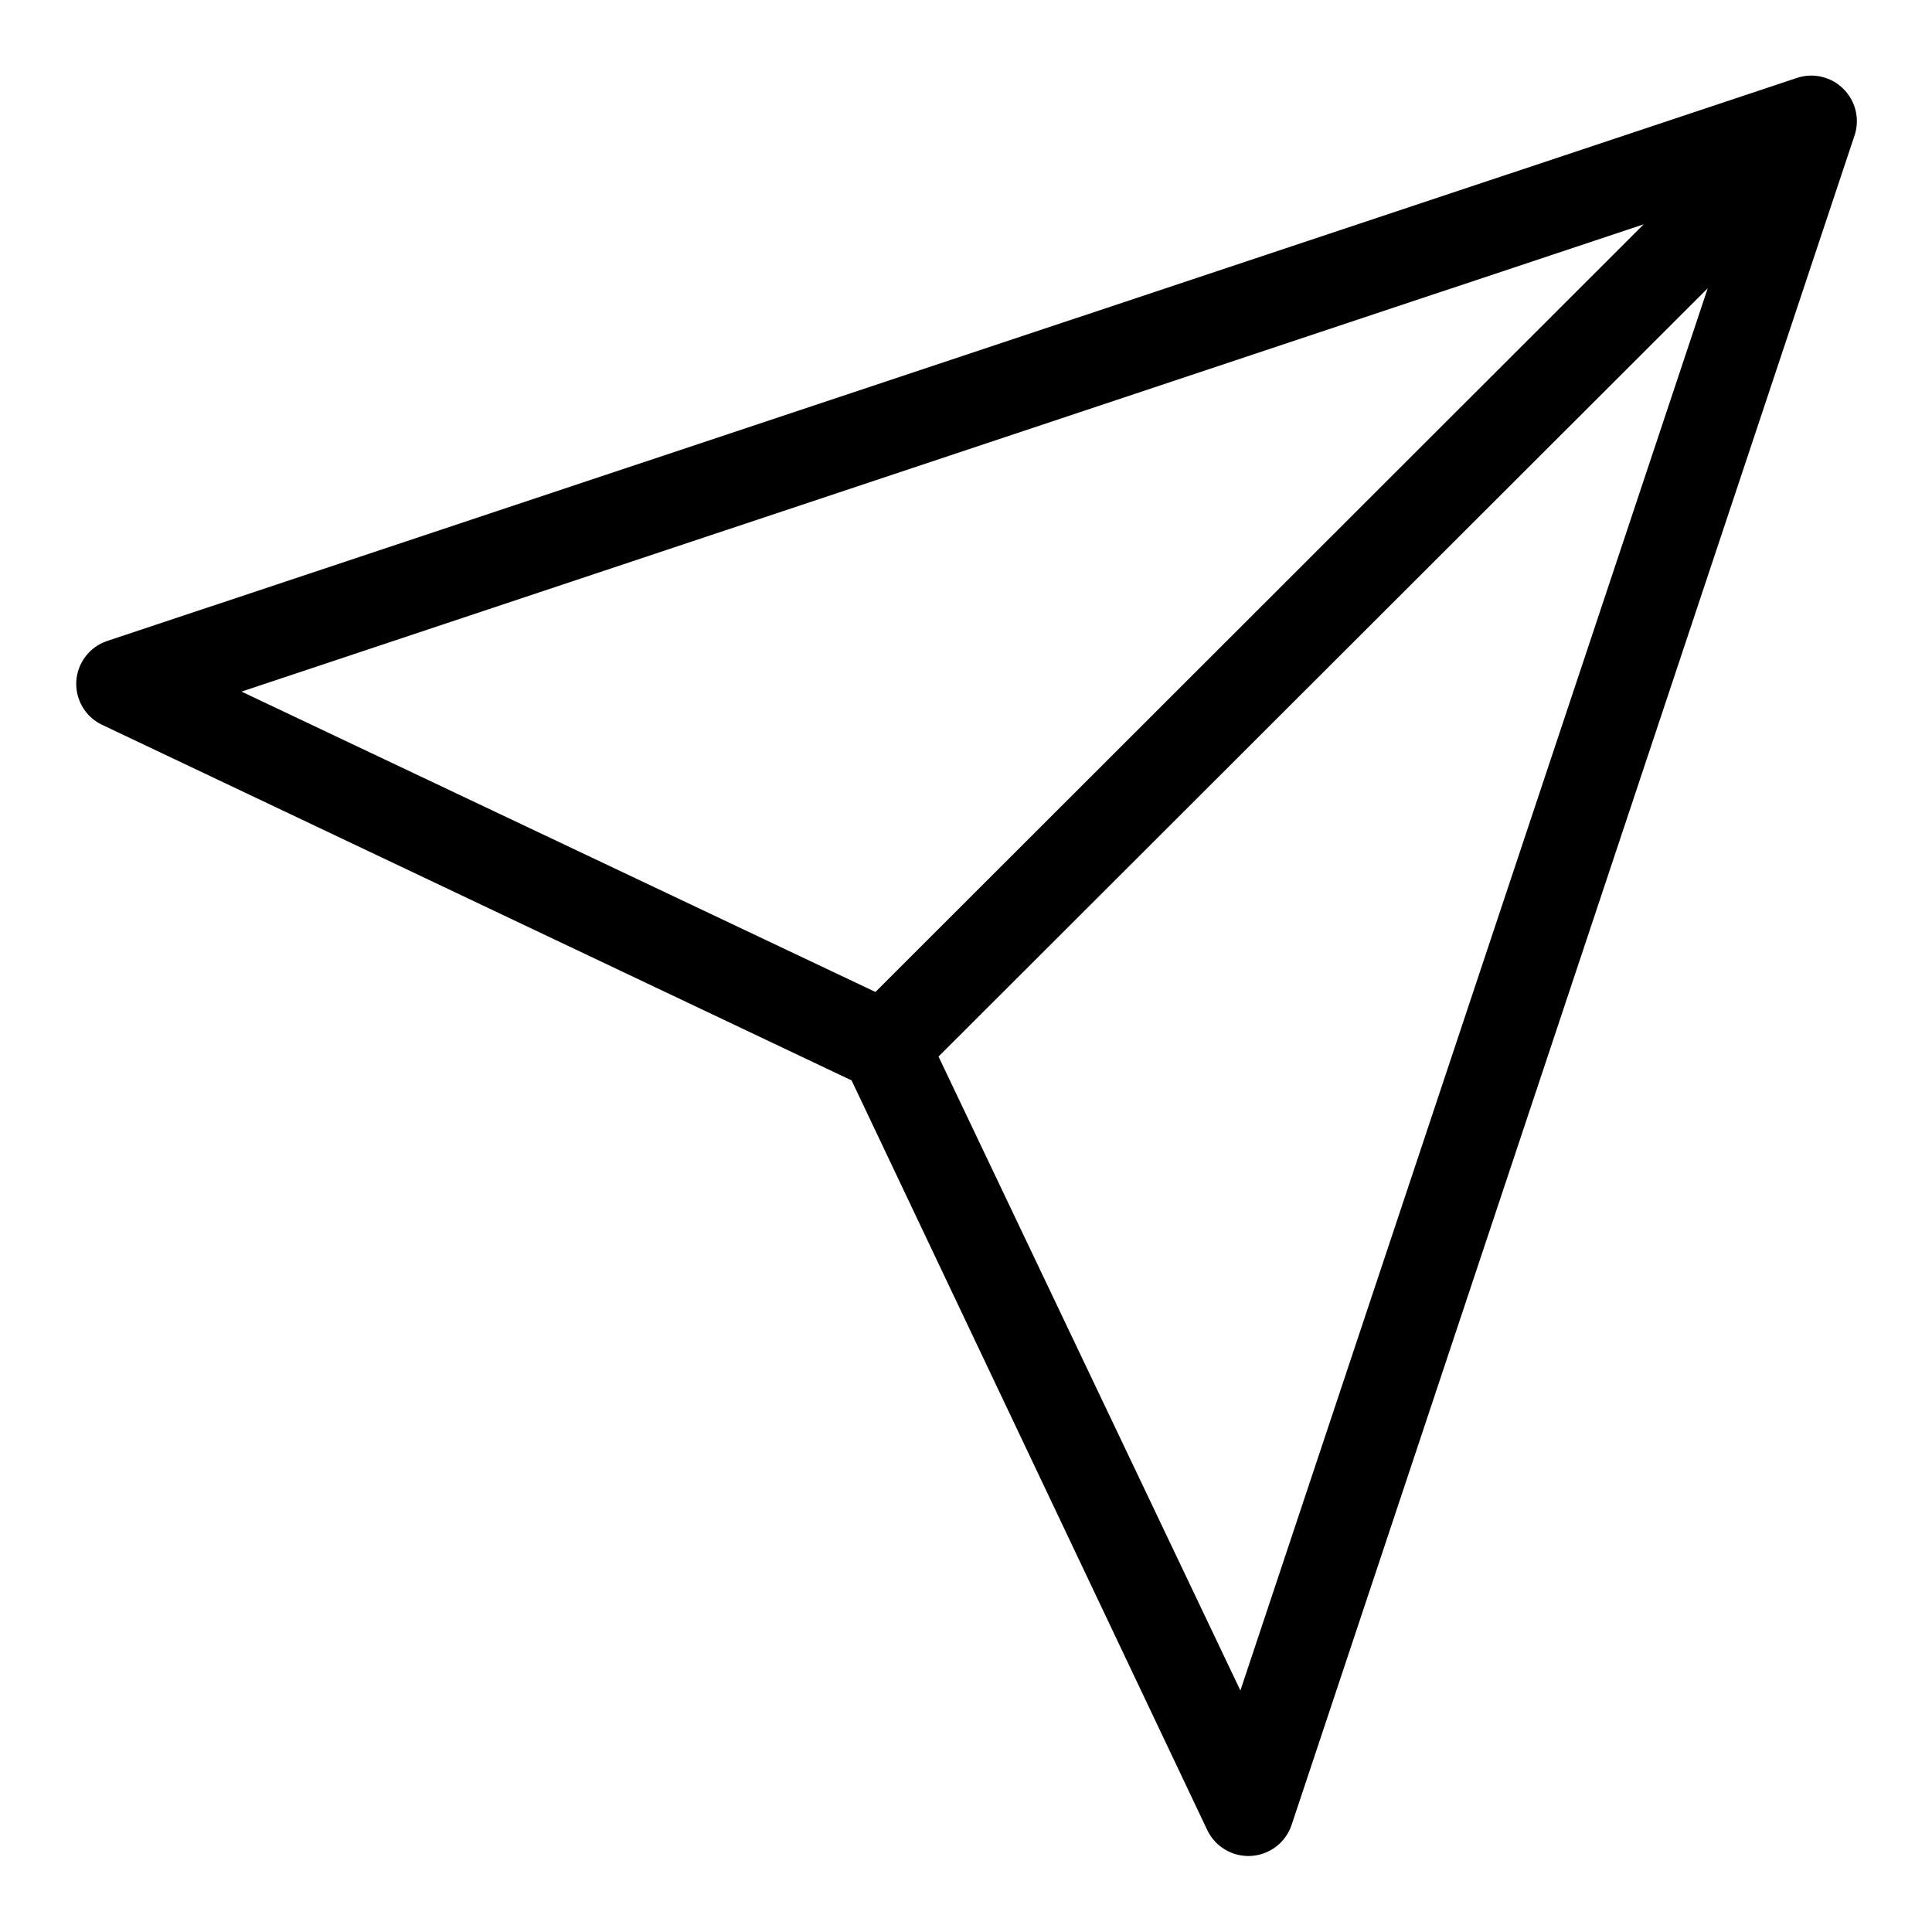
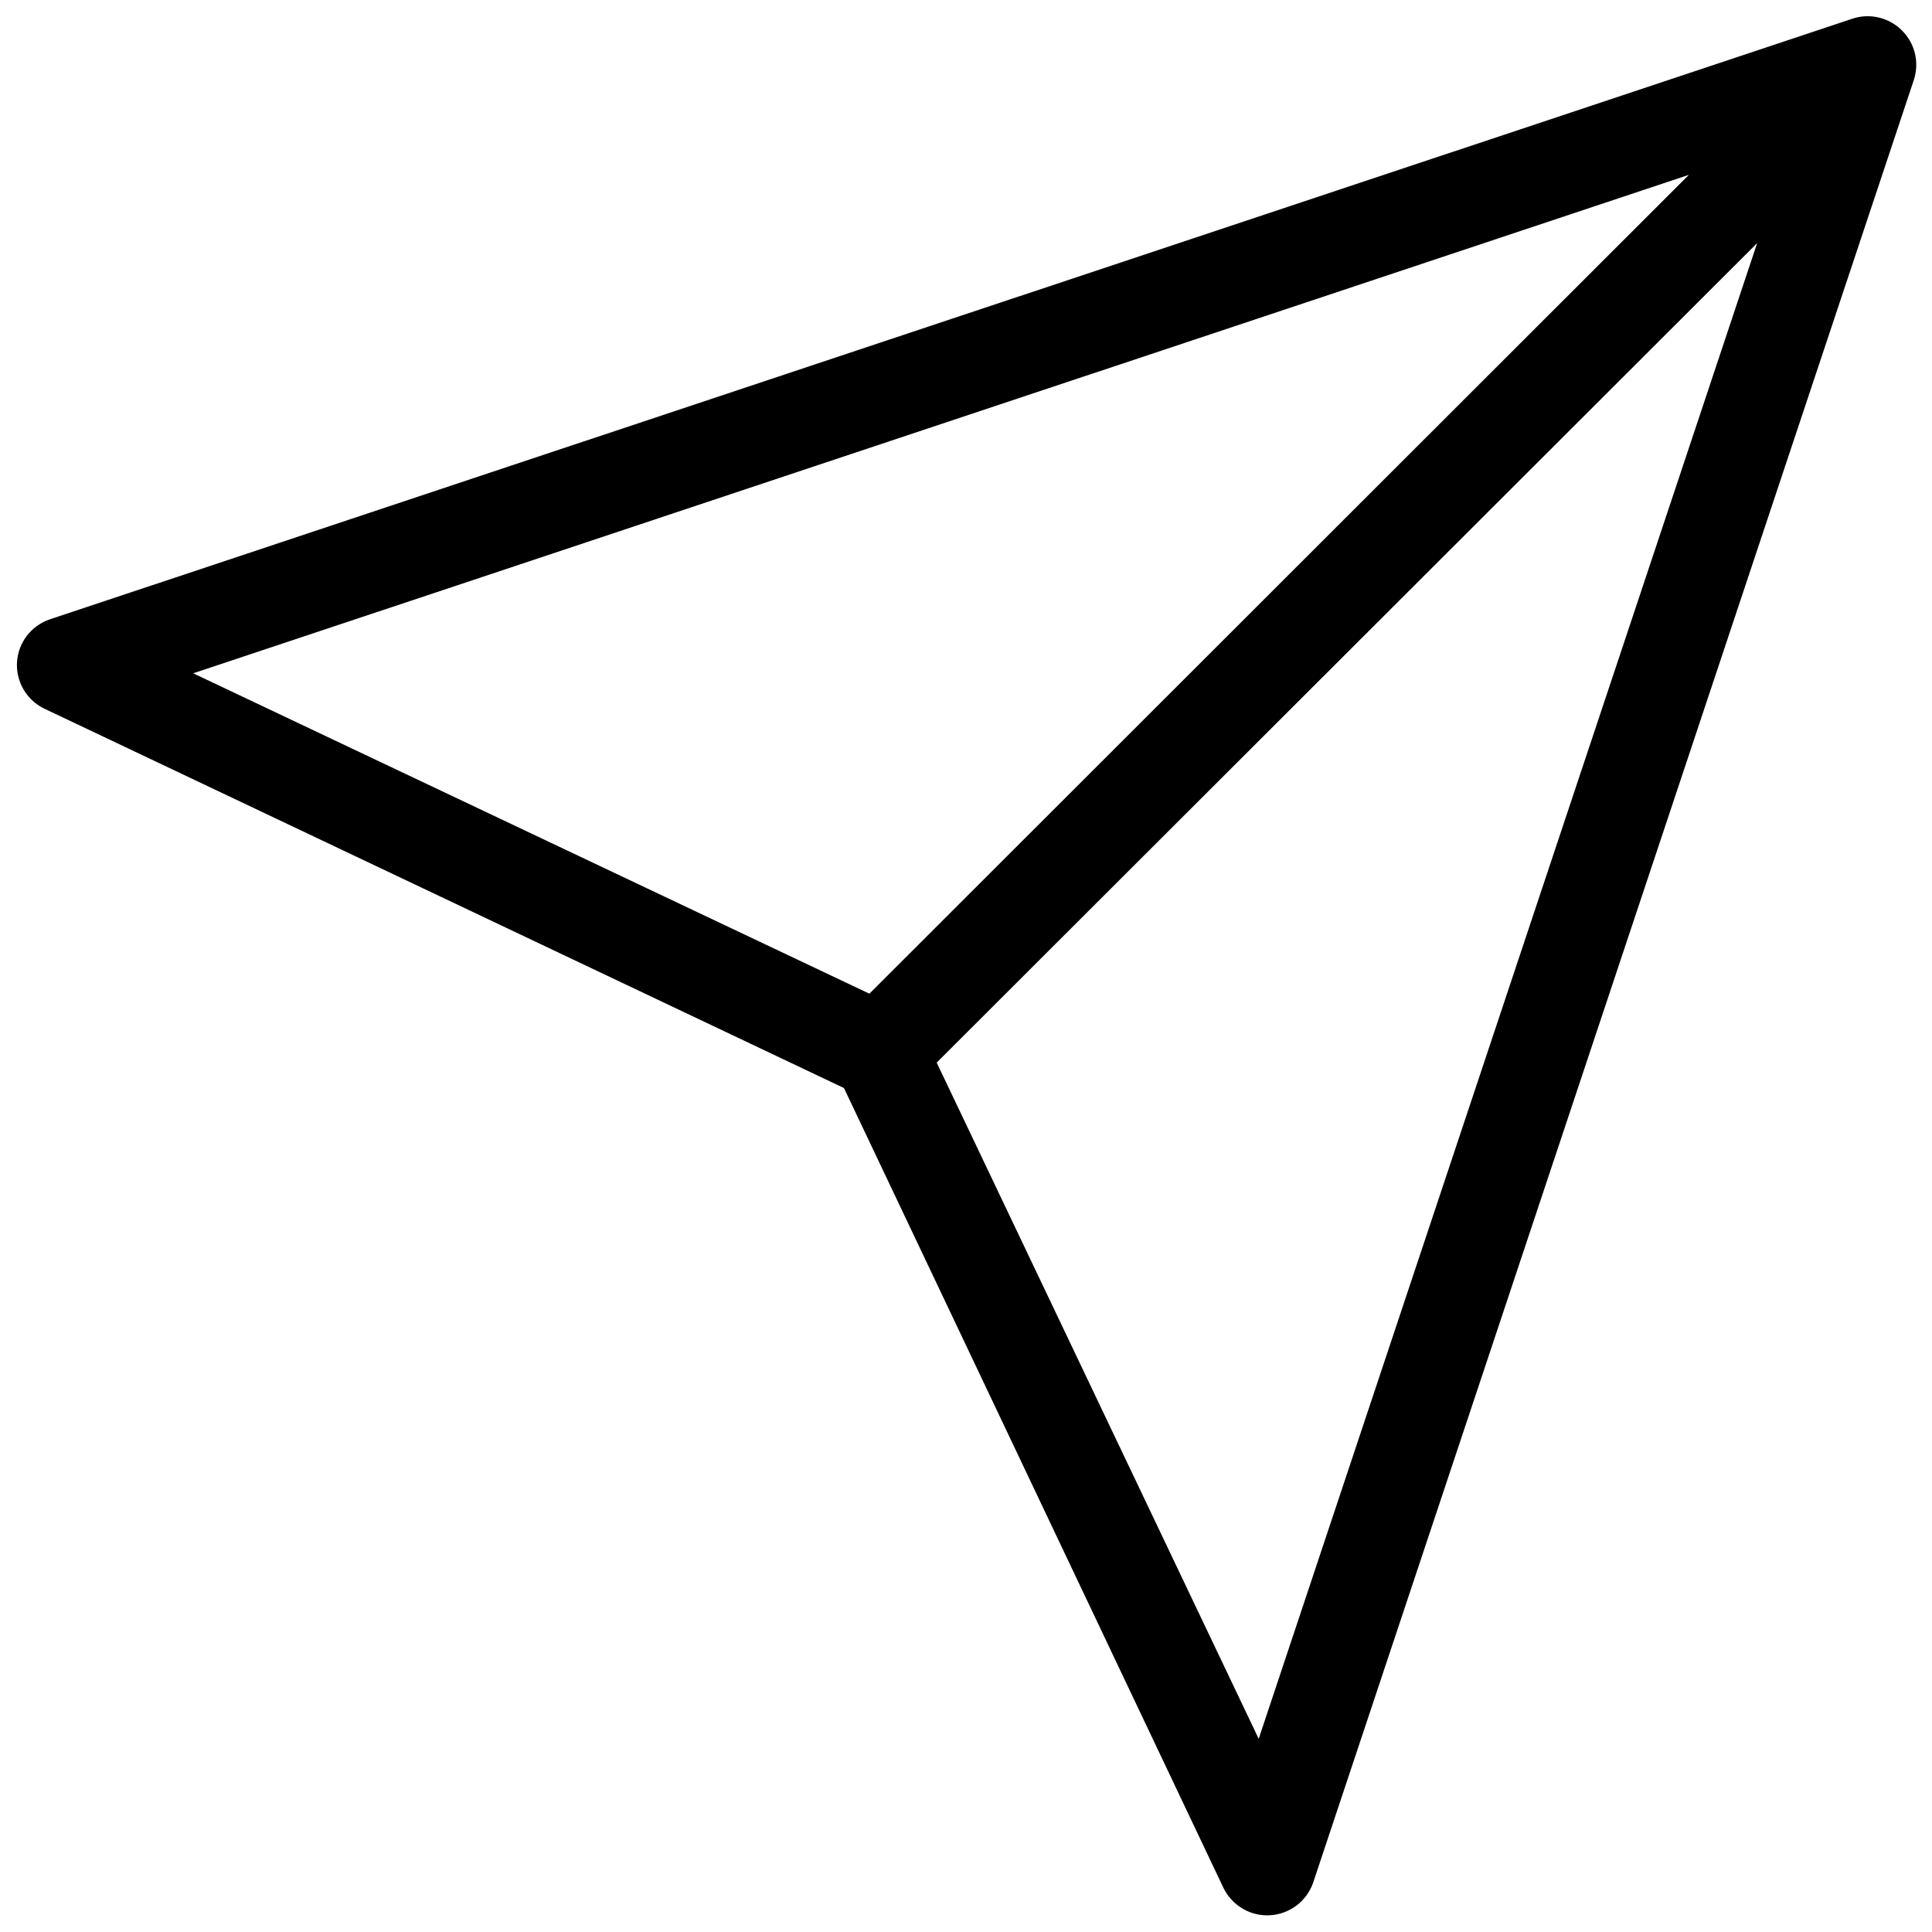
- <svg xmlns="http://www.w3.org/2000/svg" width="64" height="64" viewBox="0 0 64 64" fill="none">
-   <path d="M61.06 2.94C60.863 2.744 60.616 2.607 60.346 2.544C60.076 2.48 59.793 2.493 59.53 2.58L3.53 21.24C3.251 21.337 3.008 21.515 2.83 21.751C2.651 21.986 2.547 22.269 2.528 22.564C2.51 22.858 2.58 23.152 2.727 23.407C2.875 23.663 3.095 23.869 3.36 24L28.21 35.79L40 60.64C40.132 60.907 40.339 61.129 40.596 61.278C40.854 61.428 41.15 61.498 41.447 61.48C41.744 61.461 42.029 61.356 42.266 61.176C42.503 60.997 42.682 60.751 42.78 60.47L61.44 4.47C61.525 4.205 61.534 3.921 61.467 3.651C61.4 3.381 61.259 3.135 61.06 2.94V2.94ZM54.45 7.43L29 32.86L8 22.91L54.45 7.43ZM41.09 56L31.09 35L56.57 9.55L41.09 56Z" fill="black" />
+ <svg xmlns="http://www.w3.org/2000/svg" viewBox="0 0 30 30" fill="none">
+   <path d="M29.53 0.47C29.432 0.372 29.308 0.304 29.173 0.272C29.038 0.24 28.897 0.246 28.765 0.29L0.765 9.62C0.626 9.669 0.504 9.758 0.415 9.875C0.326 9.993 0.273 10.134 0.264 10.282C0.255 10.429 0.29 10.576 0.364 10.704C0.438 10.831 0.548 10.934 0.68 11L13.105 16.895L19 29.32C19.066 29.453 19.17 29.564 19.298 29.639C19.427 29.714 19.575 29.749 19.723 29.74C19.872 29.731 20.014 29.678 20.133 29.588C20.252 29.498 20.341 29.375 20.39 29.235L29.72 1.235C29.762 1.102 29.767 0.961 29.734 0.826C29.7 0.69 29.63 0.567 29.53 0.47ZM26.225 2.715L13.5 15.43L3 10.455L26.225 2.715ZM19.545 27L14.545 16.5L27.285 3.775L19.545 27Z" fill="black" />
</svg>
